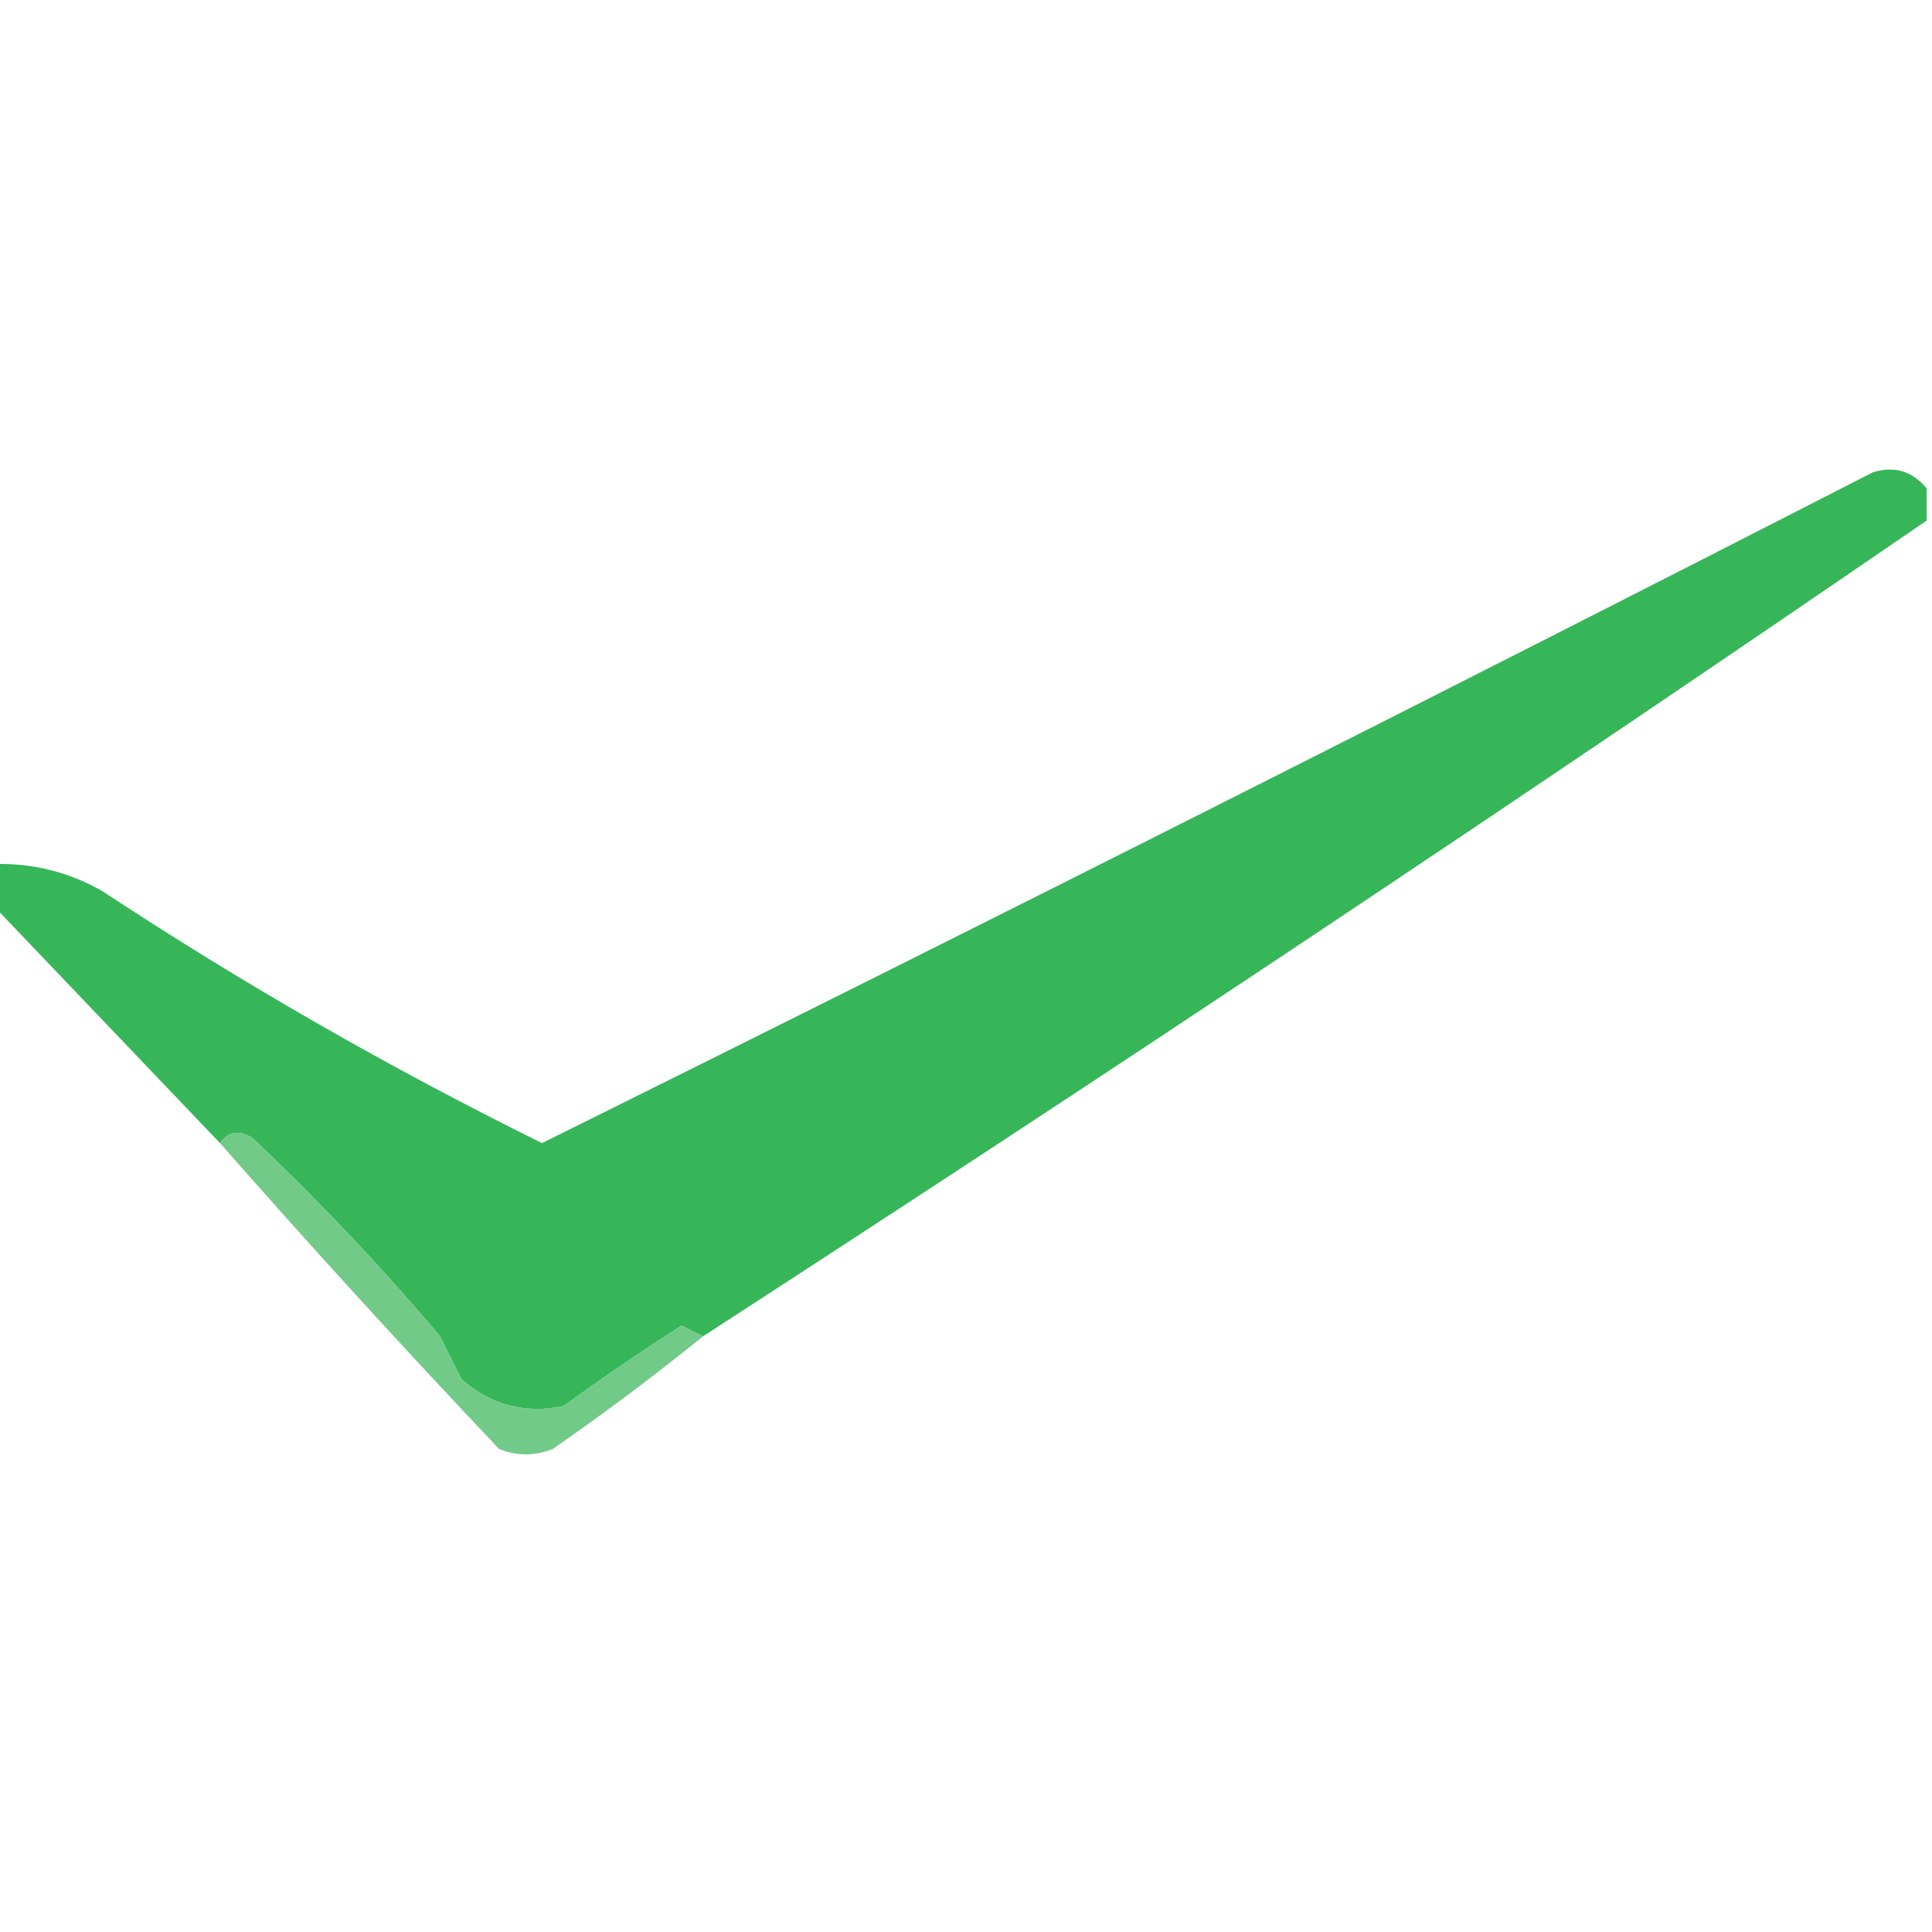
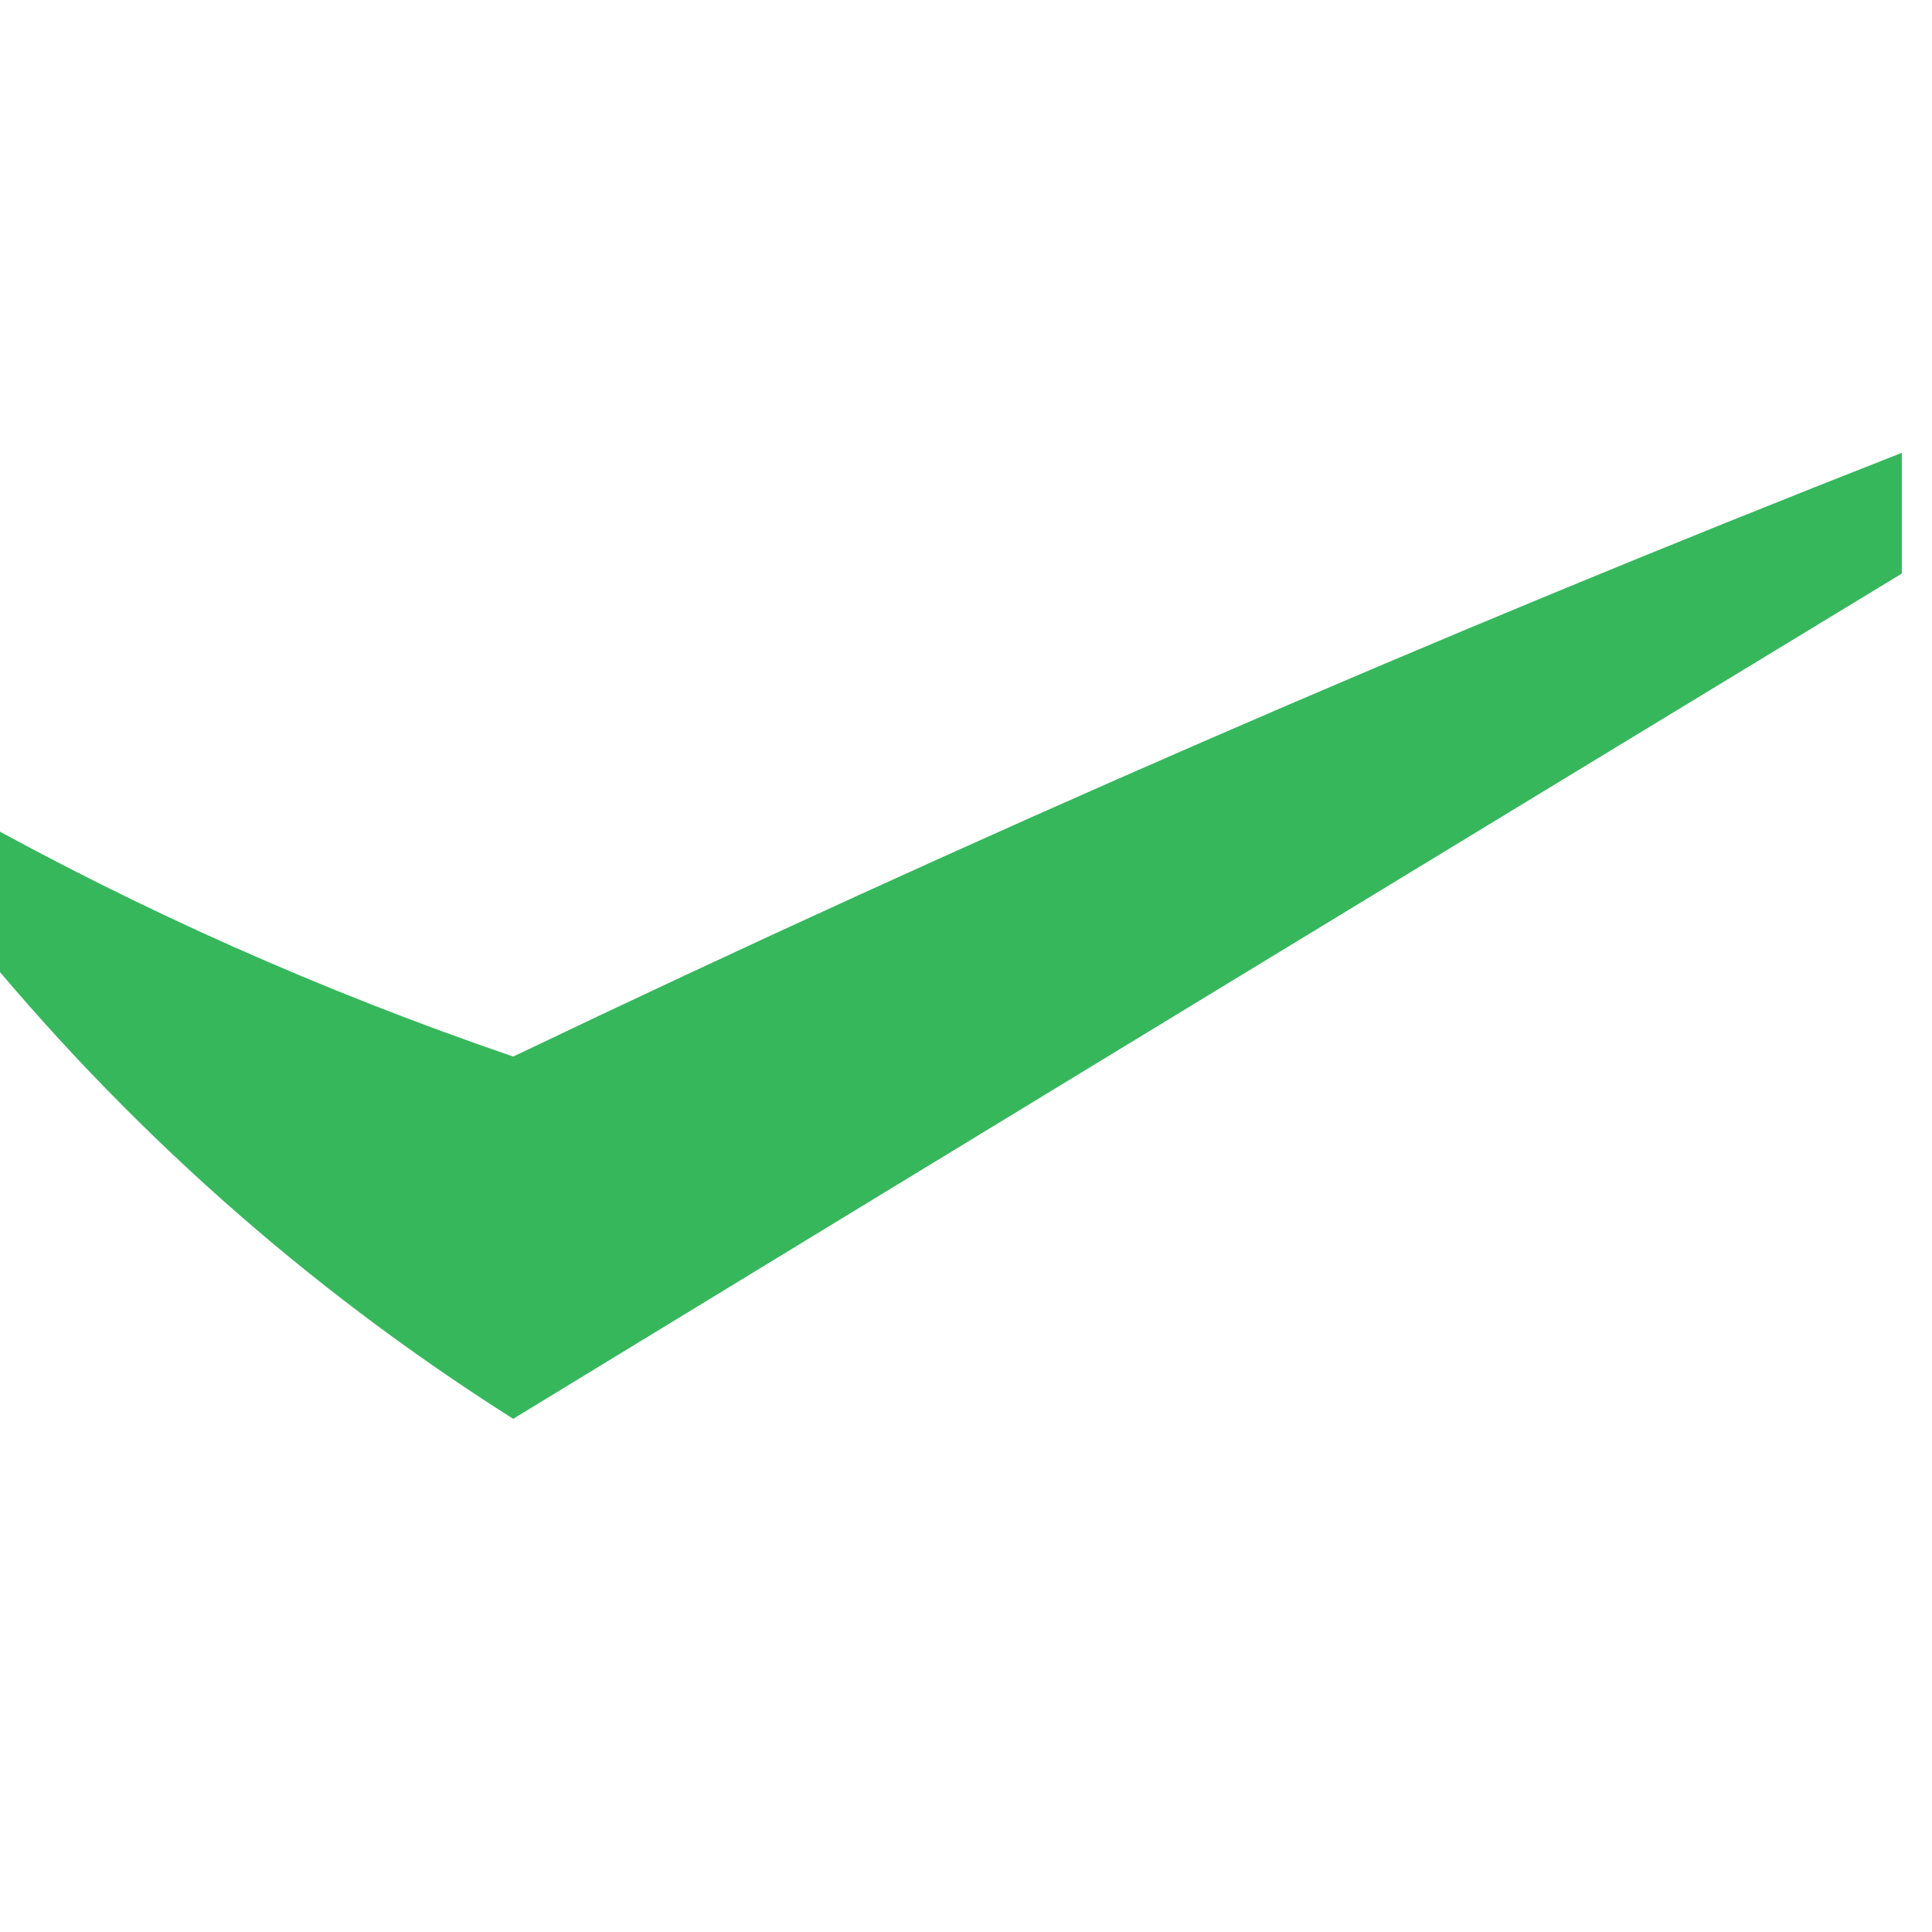
- <svg xmlns="http://www.w3.org/2000/svg" version="1.1" width="180px" height="180px" style="shape-rendering:geometricPrecision; text-rendering:geometricPrecision; image-rendering:optimizeQuality; fill-rule:evenodd; clip-rule:evenodd">
+ <svg xmlns="http://www.w3.org/2000/svg" version="1.1" width="32px" height="32px" style="shape-rendering:geometricPrecision; text-rendering:geometricPrecision; image-rendering:optimizeQuality; fill-rule:evenodd; clip-rule:evenodd">
  <g>
-     <path style="opacity:0.997" fill="#37b659" d="M 179.5,45.5 C 179.5,46.5 179.5,47.5 179.5,48.5C 141.825,74.336 103.825,99.67 65.5,124.5C 64.85,124.196 64.183,123.863 63.5,123.5C 59.731,125.913 56.064,128.413 52.5,131C 48.915,131.747 45.748,130.914 43,128.5C 42.333,127.167 41.667,125.833 41,124.5C 35.532,118.031 29.699,111.864 23.5,106C 22.251,105.26 21.251,105.427 20.5,106.5C 13.528,99.193 6.528,91.86 -0.5,84.5C -0.5,83.167 -0.5,81.833 -0.5,80.5C 3.059,80.408 6.392,81.242 9.5,83C 22.663,91.67 36.329,99.503 50.5,106.5C 91.911,85.961 133.244,65.128 174.5,44C 176.495,43.387 178.162,43.887 179.5,45.5 Z" />
-   </g>
-   <g>
-     <path style="opacity:0.878" fill="#5ec379" d="M 65.5,124.5 C 61.017,128.137 56.35,131.637 51.5,135C 49.833,135.667 48.167,135.667 46.5,135C 37.606,125.611 28.939,116.111 20.5,106.5C 21.251,105.427 22.251,105.26 23.5,106C 29.699,111.864 35.532,118.031 41,124.5C 41.667,125.833 42.333,127.167 43,128.5C 45.748,130.914 48.915,131.747 52.5,131C 56.064,128.413 59.731,125.913 63.5,123.5C 64.183,123.863 64.85,124.196 65.5,124.5 Z" />
+     <path style="opacity:0.987" fill="#34b65a" d="M 31.5,7.5 C 31.5,8.167 31.5,8.833 31.5,9.5C 23.844,14.15 16.178,18.816 8.5,23.5C 5.077,21.333 2.077,18.666 -0.5,15.5C -0.5,14.833 -0.5,14.167 -0.5,13.5C 2.335,15.082 5.335,16.415 8.5,17.5C 16.077,13.876 23.744,10.543 31.5,7.5 Z" />
  </g>
</svg>
